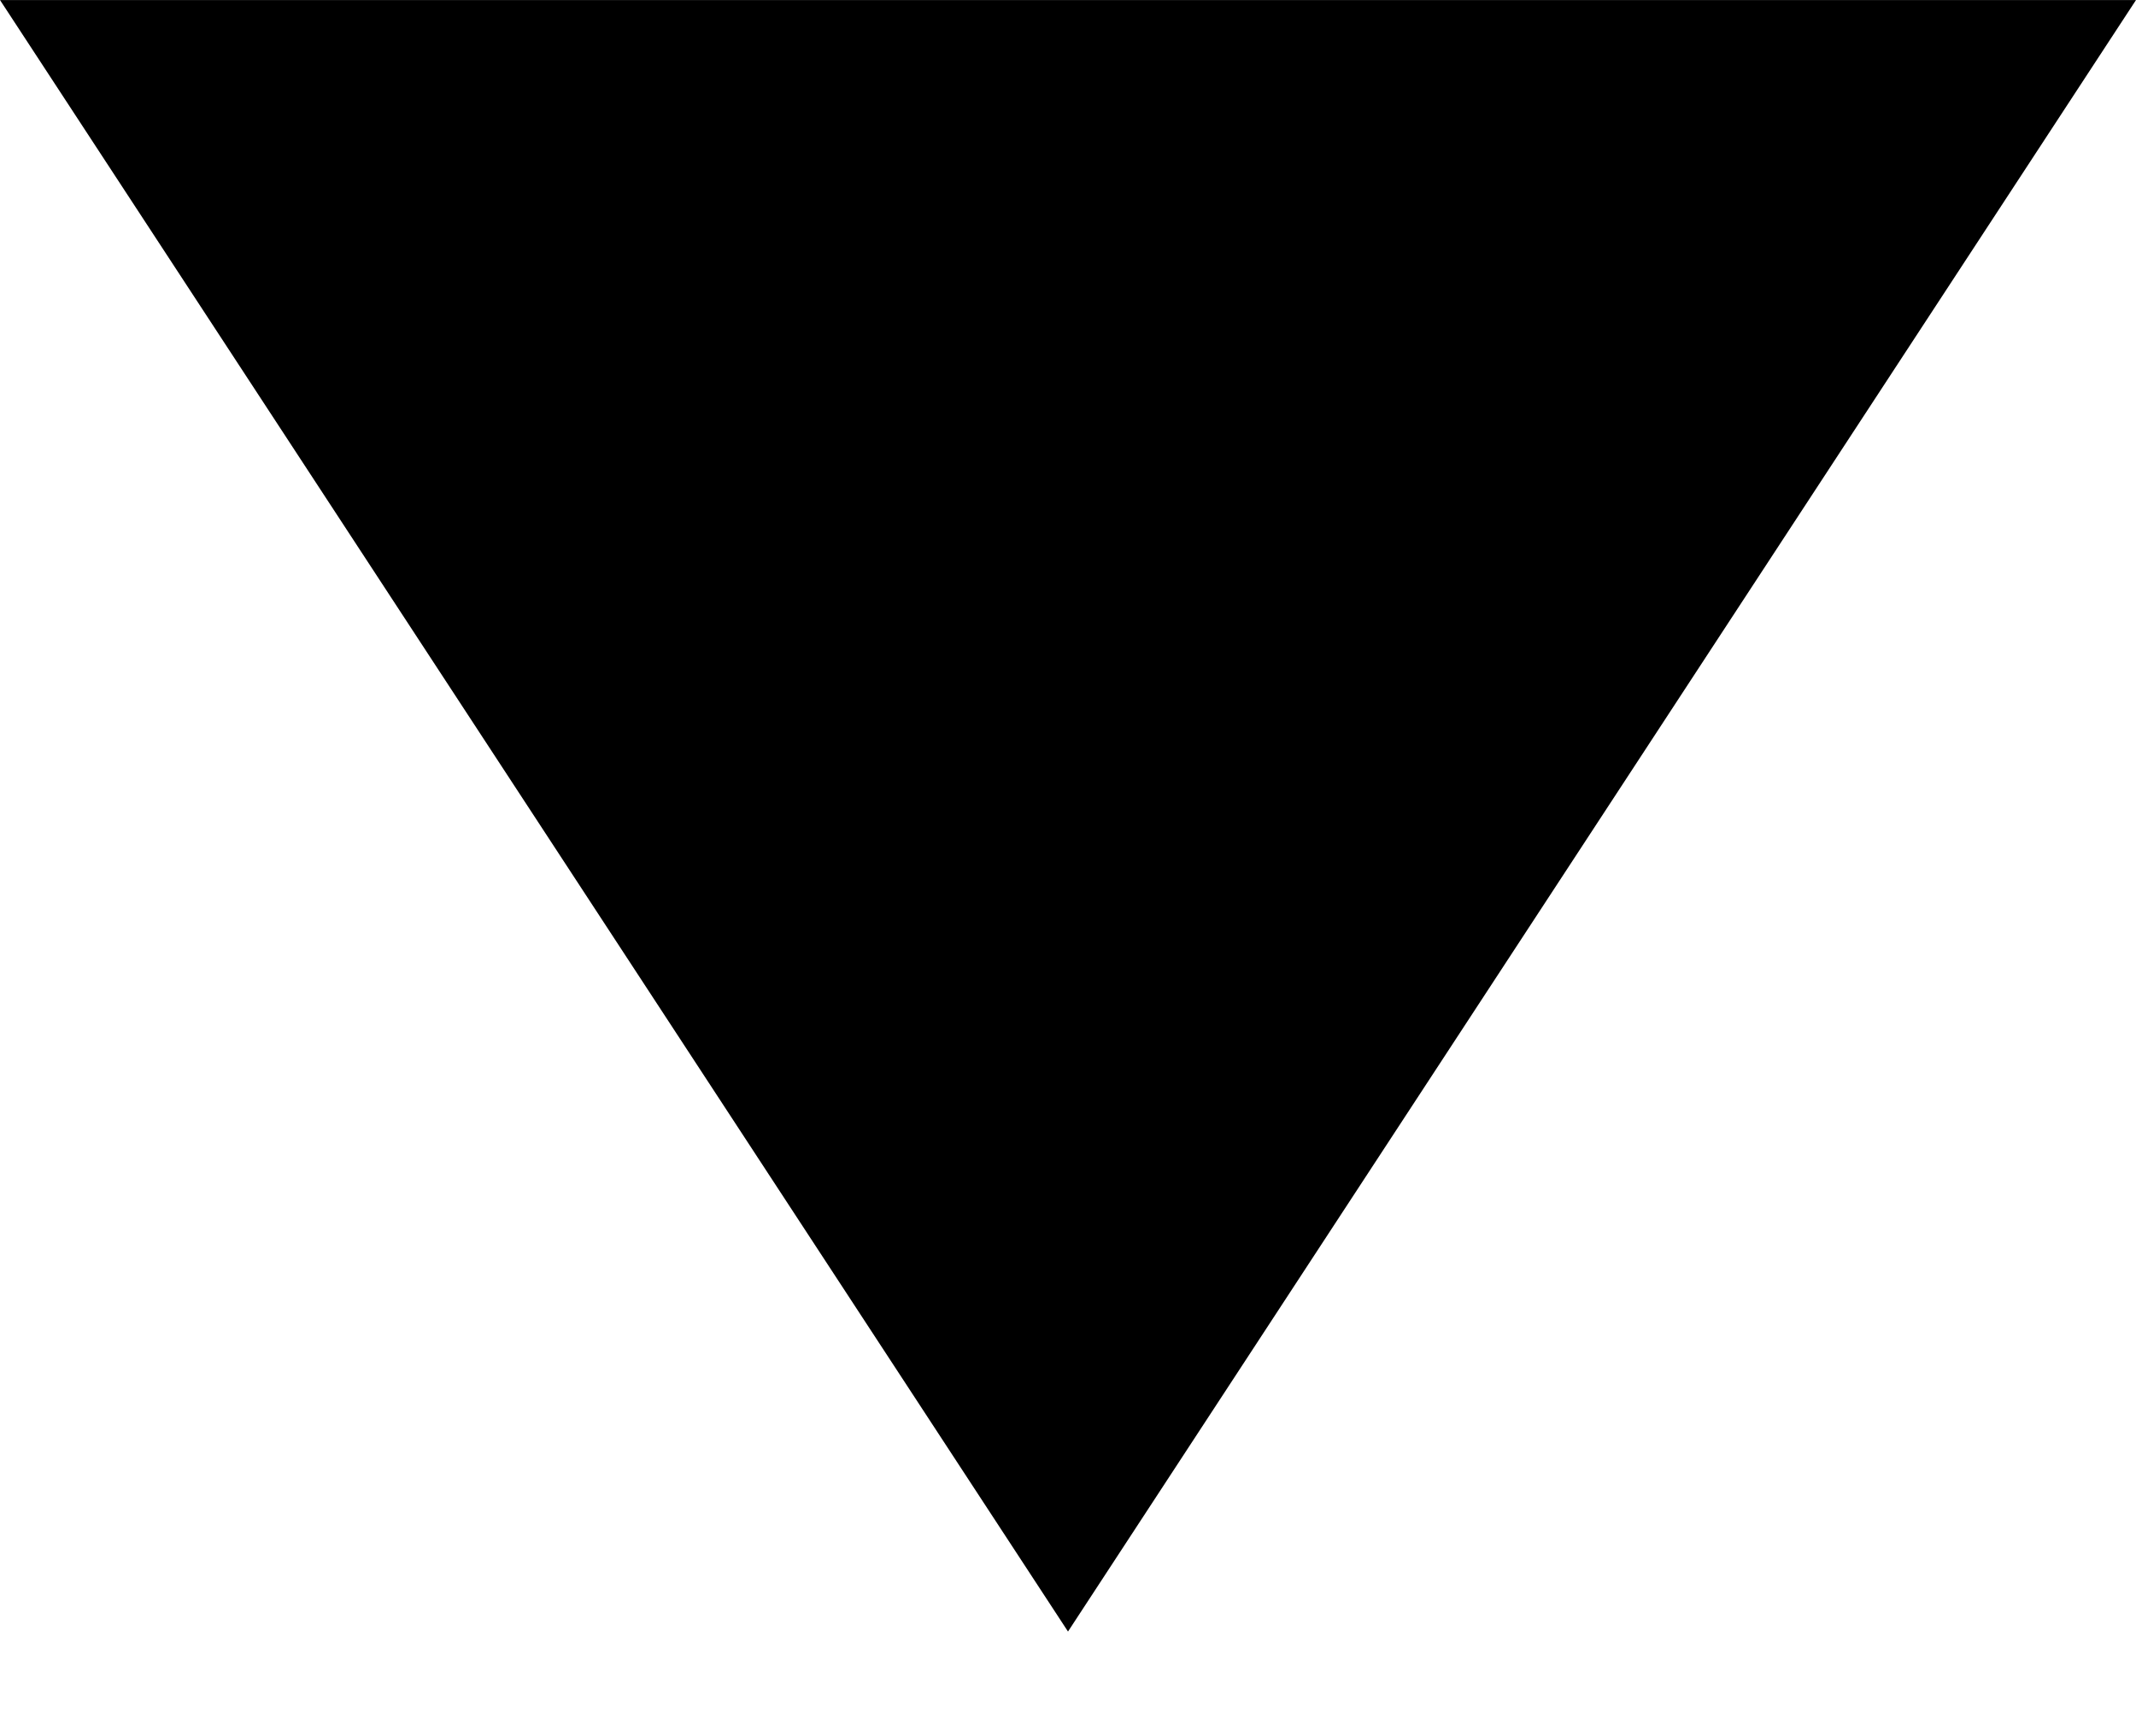
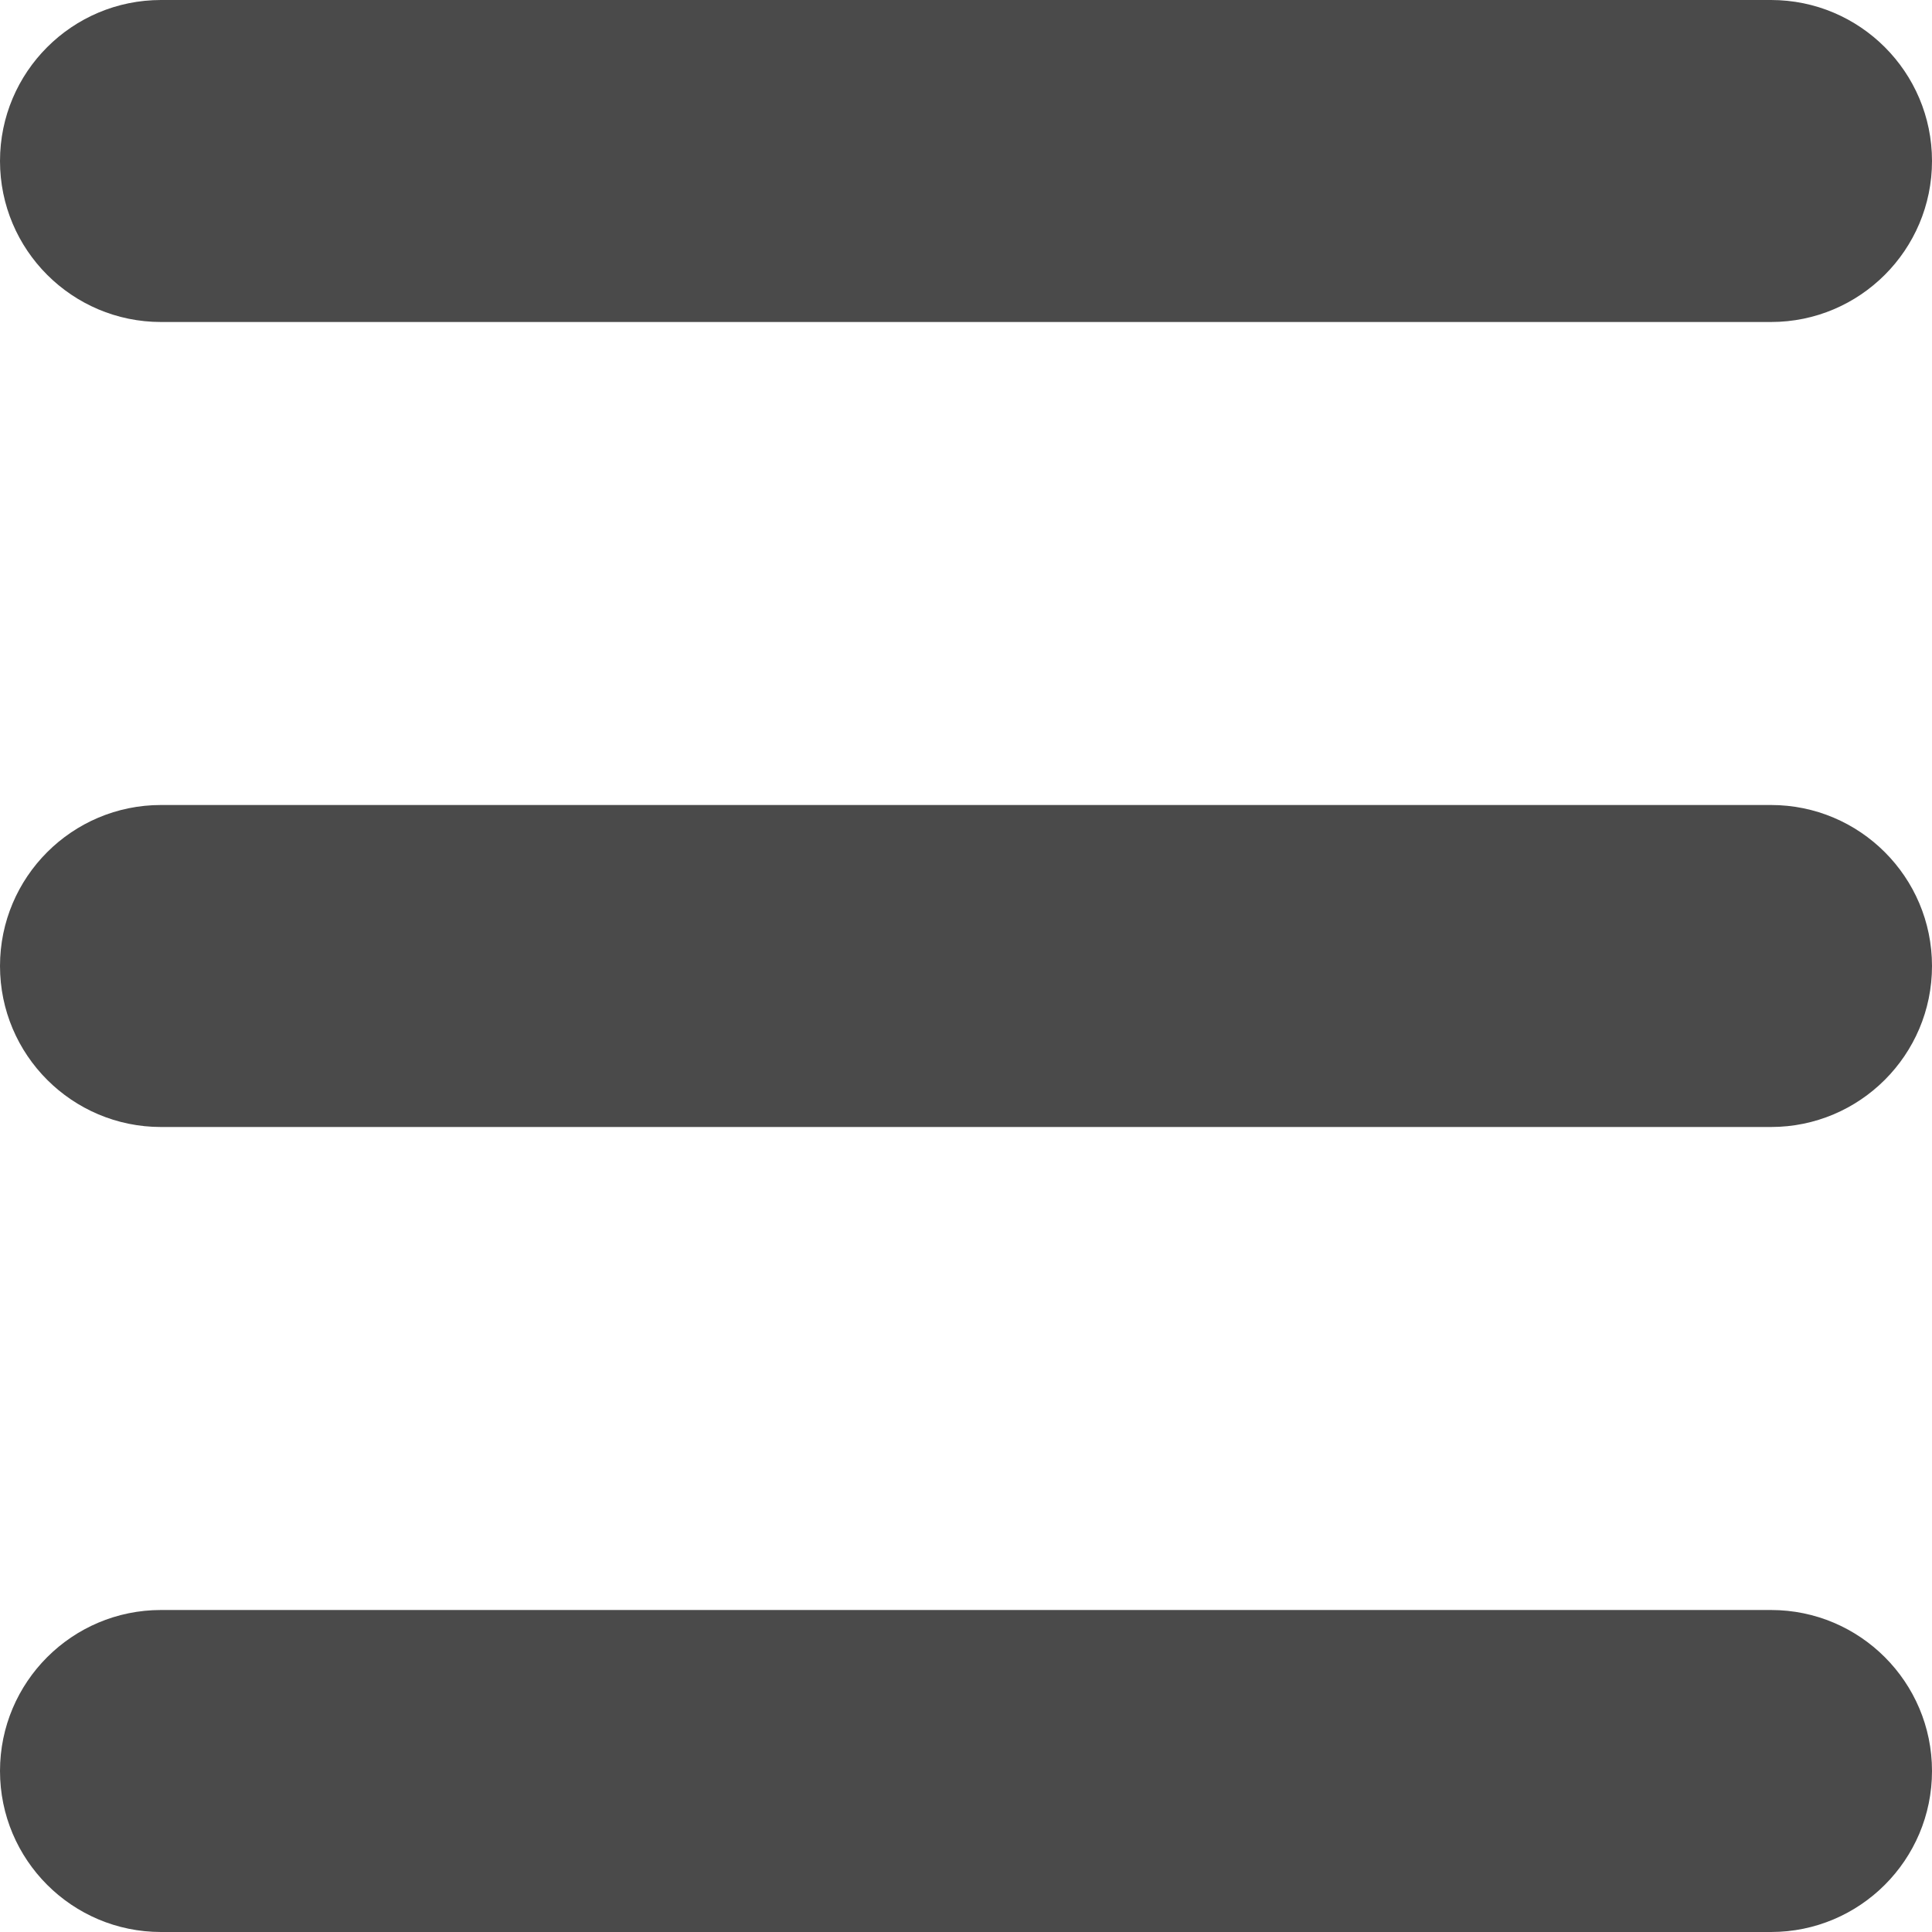
- <svg xmlns="http://www.w3.org/2000/svg" width="16px" height="13px" viewBox="0 0 16 13" version="1.1">
+ <svg xmlns="http://www.w3.org/2000/svg" width="12px" height="12px" viewBox="0 0 12 12" version="1.1">
  <defs />
  <g id="Page-1" stroke="none" stroke-width="1" fill="none" fill-rule="evenodd">
-     <polygon id="Triangle" fill="#000000" transform="translate(8, 6.111111) scale(1, -1) translate(-8, -6.111111) " points="8 0 16 12.222 0 12.222" />
+     <path d="M1,0 L11,0 C11.552,-1.01453063e-16 12,0.448 12,1 C12,1.552 11.552,2 11,2 L1,2 C0.448,2 6.76353751e-17,1.552 0,1 C-6.76353751e-17,0.448 0.448,1.01453063e-16 1,0 Z M1,5 L11,5 C11.552,5 12,5.448 12,6 C12,6.552 11.552,7 11,7 L1,7 C0.448,7 6.76353751e-17,6.552 0,6 C-6.76353751e-17,5.448 0.448,5 1,5 Z M1,10 L11,10 C11.552,10 12,10.448 12,11 C12,11.552 11.552,12 11,12 L1,12 C0.448,12 6.76353751e-17,11.552 0,11 C-6.76353751e-17,10.448 0.448,10 1,10 Z" id="Combined-Shape" fill="#4A4A4A" />
  </g>
</svg>
